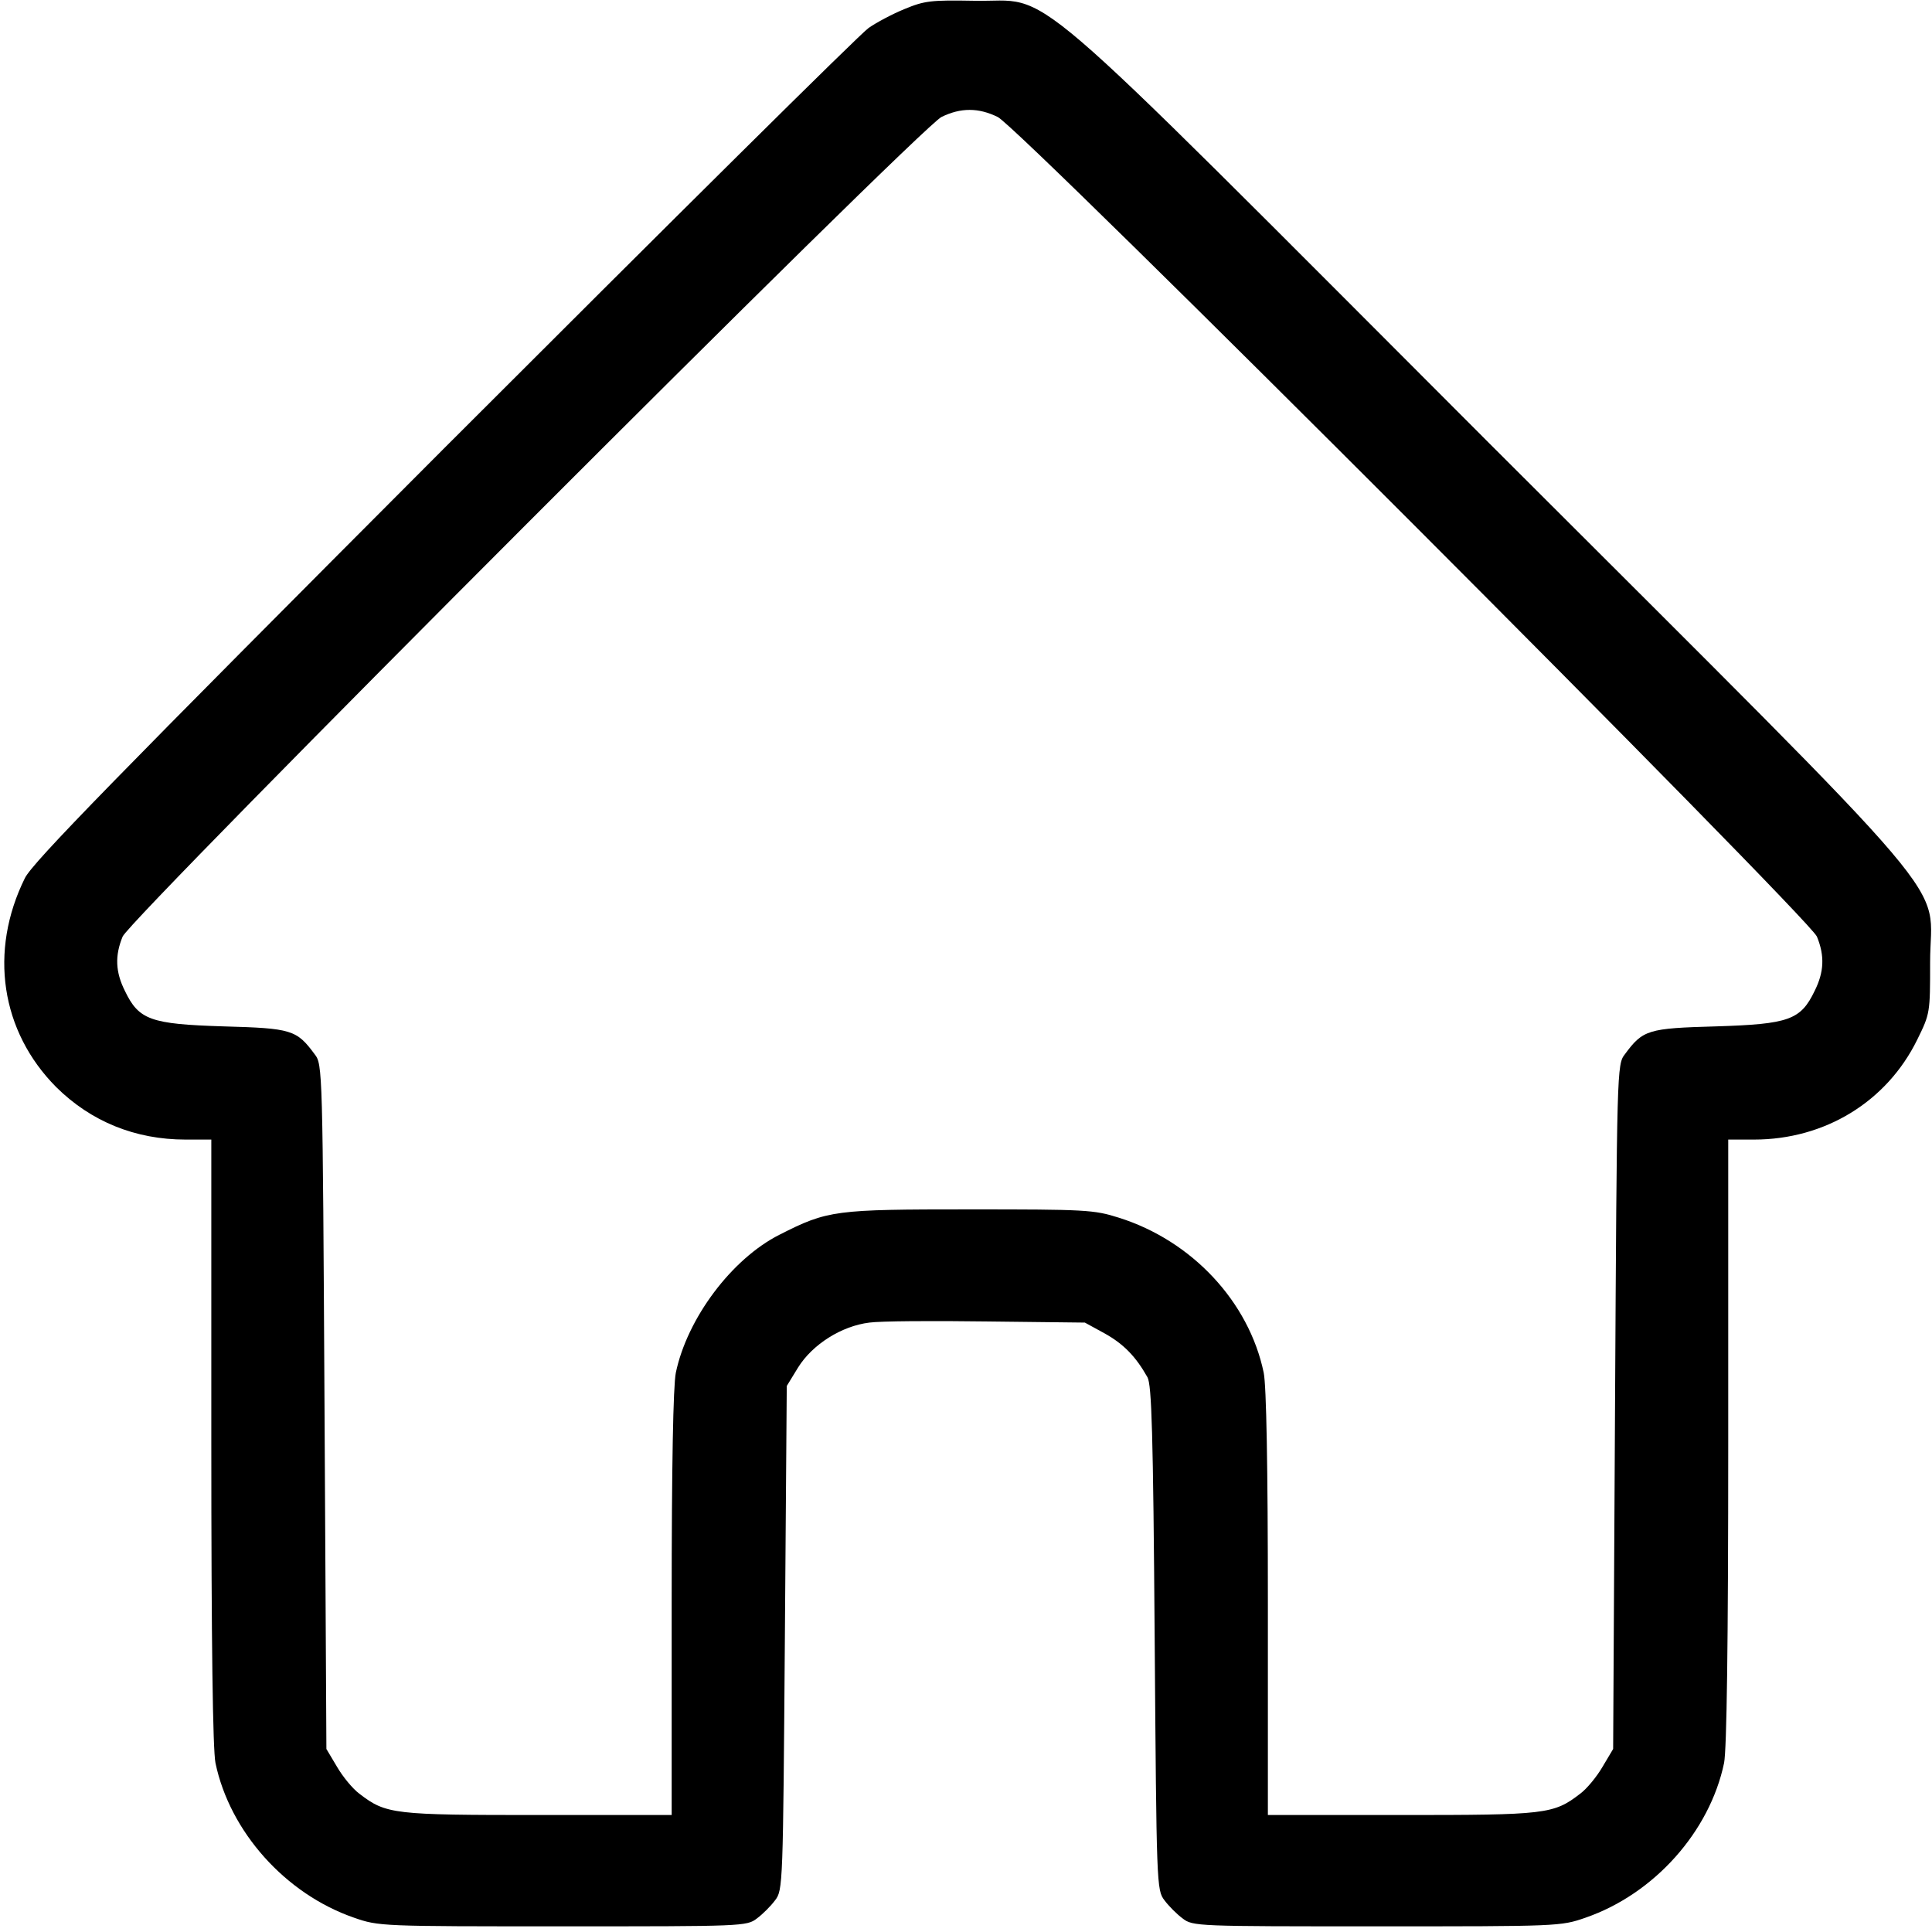
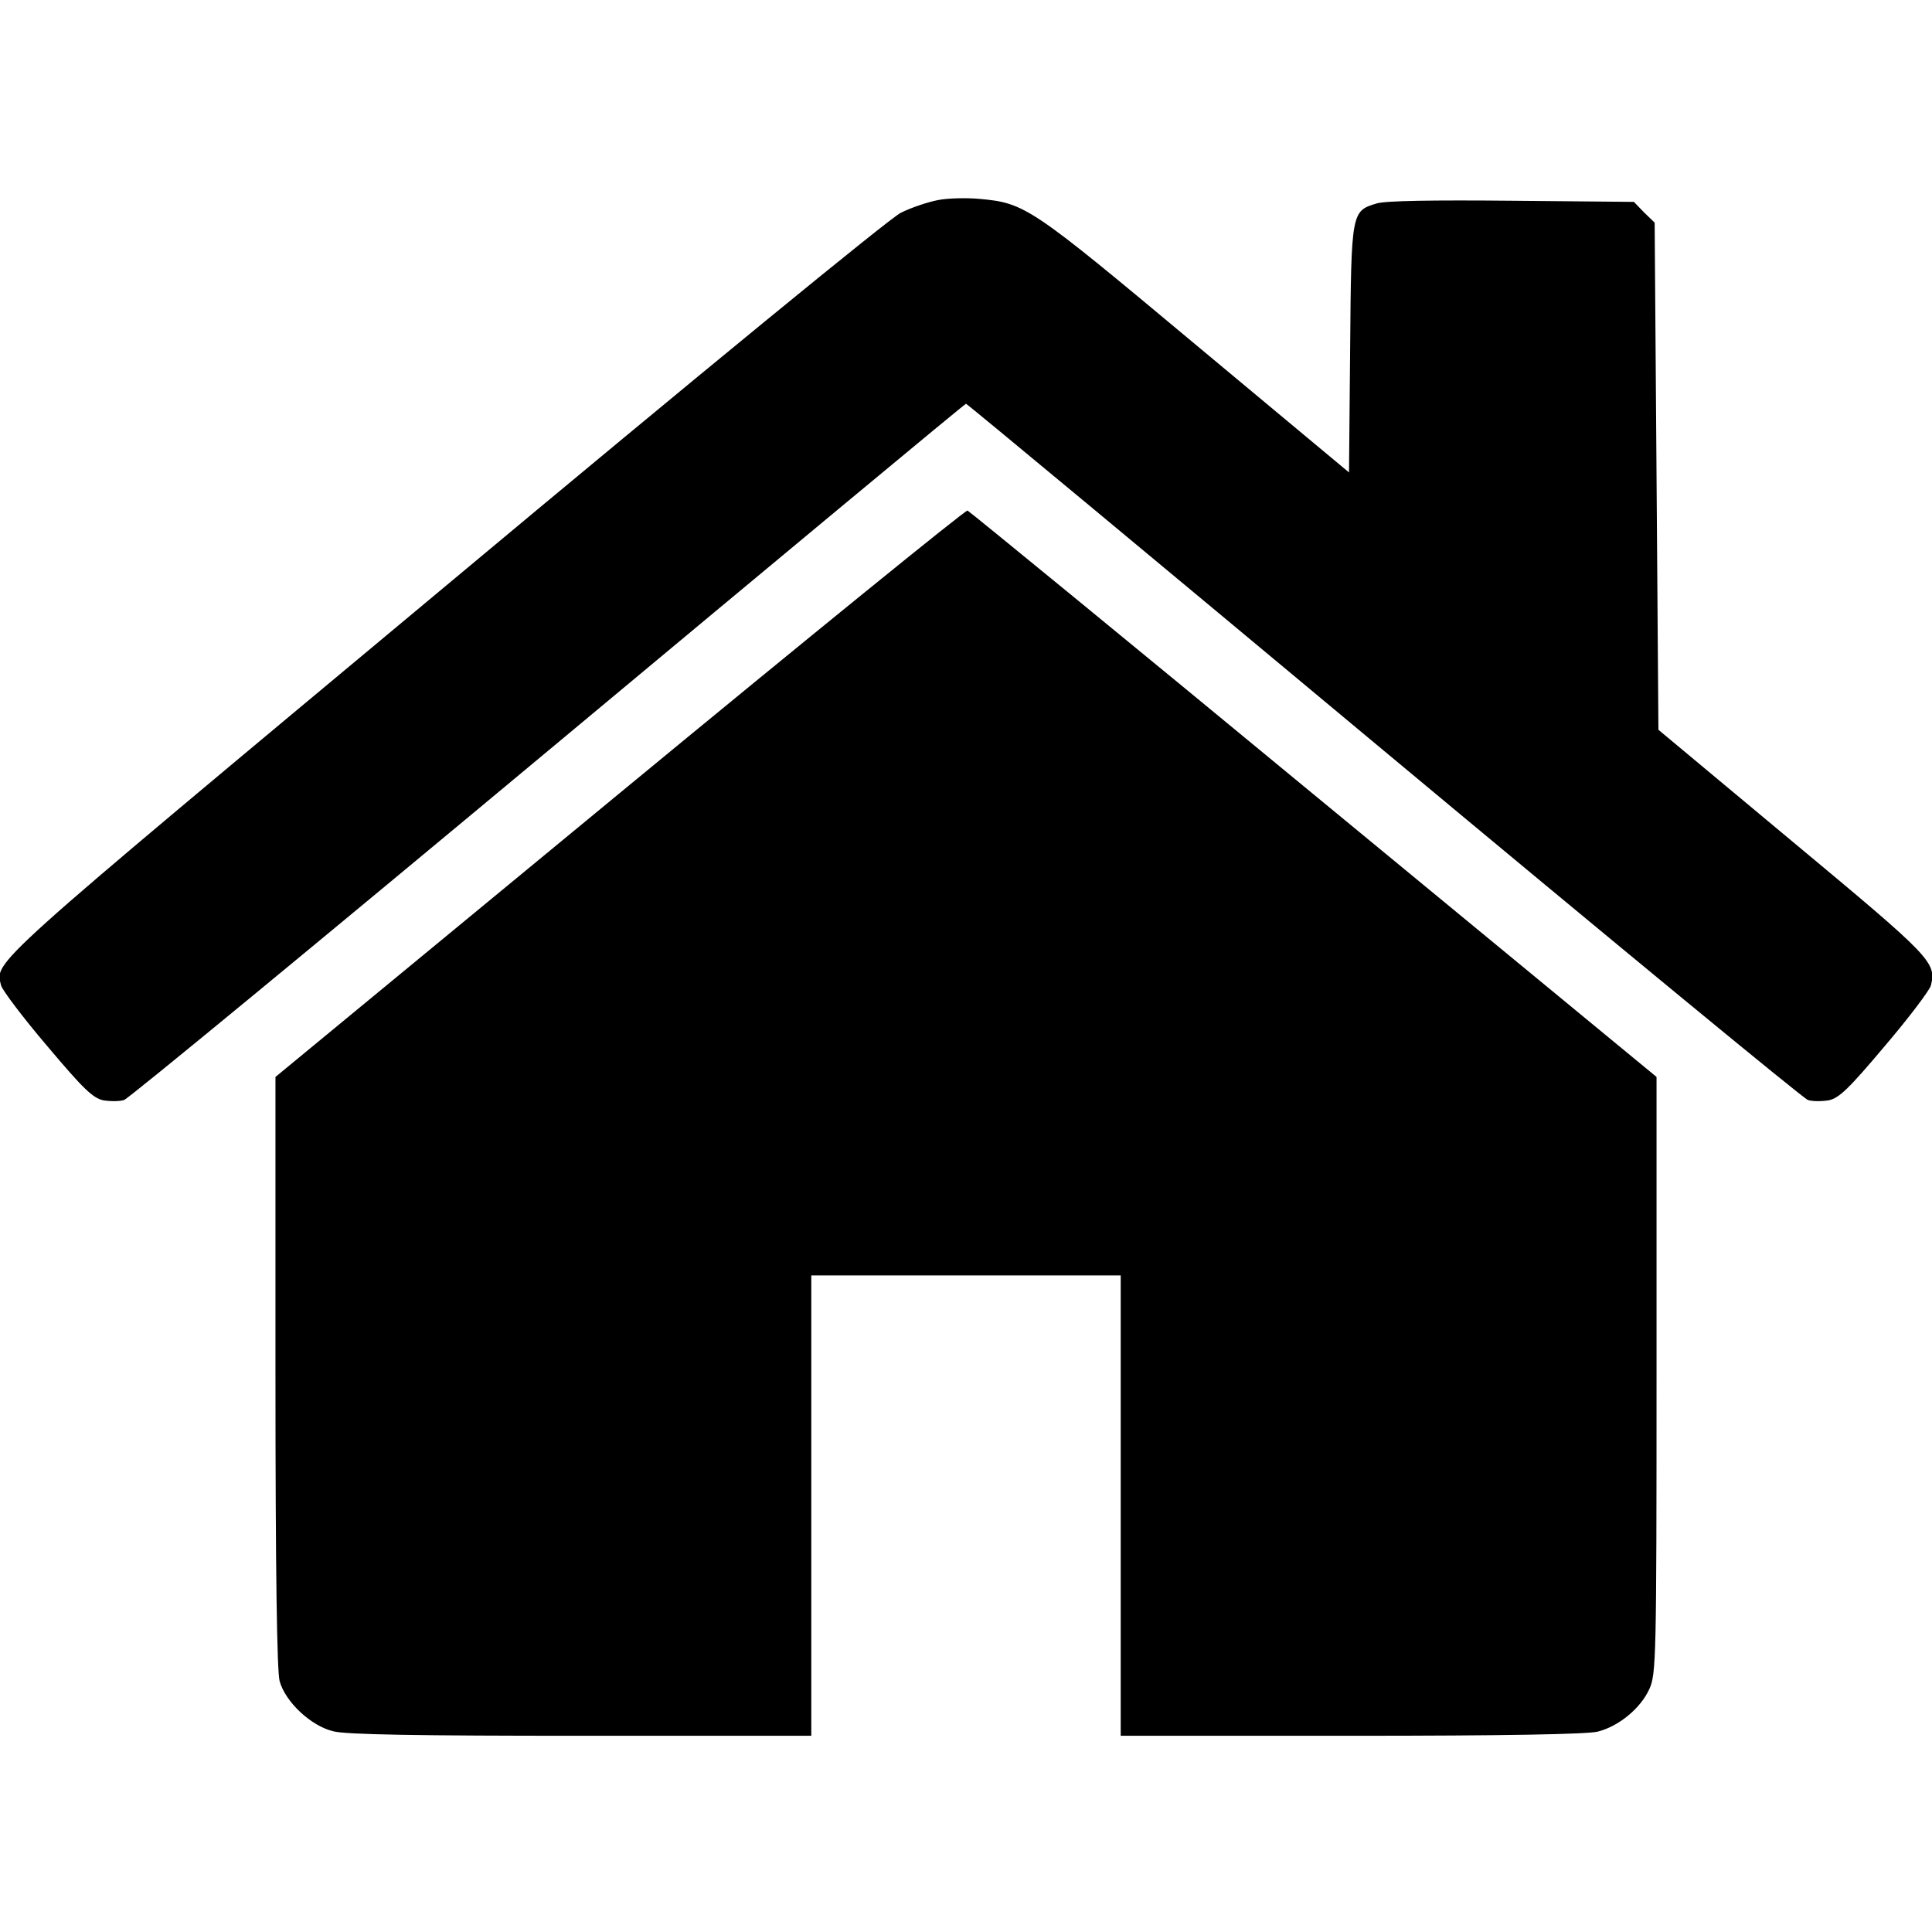
<svg xmlns="http://www.w3.org/2000/svg" version="1.0" width="512pt" height="512pt" viewBox="0 0 512 512" preserveAspectRatio="xMidYMid meet">
  <g transform="translate(0,512) scale(0.1,-0.1)" fill="#000000" stroke="none">
-     <path d="M2397 5096 c-32 -13 -75 -36 -95 -50 -21 -14 -526 -515 -1124 -1113 -876 -878 -1091 -1098 -1112 -1140 -96 -194 -64 -406 83 -554 92 -91 209 -139 343 -139 l68 0 0 -800 c0 -541 4 -816 11 -852 38 -182 185 -347 367 -410 66 -23 71 -23 554 -23 476 0 487 0 514 21 15 11 37 33 48 48 21 27 21 40 26 695 l5 668 30 49 c38 61 115 110 189 119 28 4 168 5 311 3 l260 -3 53 -29 c50 -28 82 -61 113 -116 11 -21 15 -144 19 -692 5 -654 5 -667 26 -694 11 -15 33 -37 48 -48 27 -21 38 -21 514 -21 483 0 488 0 554 23 182 63 329 228 367 410 7 36 11 311 11 852 l0 800 68 0 c188 0 352 100 433 265 34 69 34 71 34 205 0 228 115 93 -1169 1376 -1276 1277 -1148 1167 -1366 1172 -113 2 -130 0 -183 -22z m247 -286 c59 -28 2149 -2121 2171 -2172 21 -51 19 -94 -6 -144 -37 -77 -68 -88 -261 -94 -181 -5 -194 -9 -242 -74 -21 -27 -21 -38 -26 -934 l-5 -907 -28 -47 c-15 -26 -42 -59 -60 -72 -70 -54 -91 -56 -473 -56 l-354 0 0 560 c0 367 -4 577 -11 612 -39 188 -190 350 -384 411 -66 21 -88 22 -395 22 -358 0 -376 -2 -504 -67 -127 -64 -245 -222 -275 -366 -7 -35 -11 -245 -11 -612 l0 -560 -354 0 c-382 0 -403 2 -473 56 -18 13 -45 46 -60 72 l-28 47 -5 907 c-5 896 -5 907 -26 934 -48 65 -61 69 -242 74 -193 6 -224 17 -261 94 -25 50 -27 93 -6 144 21 50 2112 2143 2170 2172 51 25 98 25 149 0z" />
+     <path d="M2487 4590 c-27 -5 -72 -20 -100 -34 -31 -16 -520 -416 -1212 -994 -1222 -1019 -1188 -988 -1172 -1054 4 -13 58 -85 122 -160 96 -114 121 -138 149 -144 19 -3 44 -3 55 1 11 3 517 420 1123 925 607 506 1105 920 1108 920 3 0 501 -414 1108 -920 606 -505 1112 -922 1123 -925 11 -4 36 -4 55 -1 28 6 53 30 149 144 64 75 118 147 122 160 15 62 3 74 -367 382 l-355 296 -5 672 -5 672 -28 27 -27 28 -323 3 c-210 2 -335 0 -358 -7 -68 -20 -68 -22 -71 -386 l-3 -327 -408 340 c-437 365 -450 374 -572 385 -33 3 -82 2 -108 -3z" />
+     <path d="M1642 3018 l-912 -752 0 -780 c0 -537 4 -794 11 -821 15 -55 83 -119 142 -133 32 -9 228 -12 656 -12 l611 0 0 610 0 610 410 0 410 0 0 -610 0 -610 611 0 c407 0 625 4 653 11 56 14 114 62 137 113 18 39 19 84 19 832 l0 790 -909 749 c-499 412 -912 750 -917 752 -5 2 -420 -335 -922 -749z" />
  </g>
</svg>
